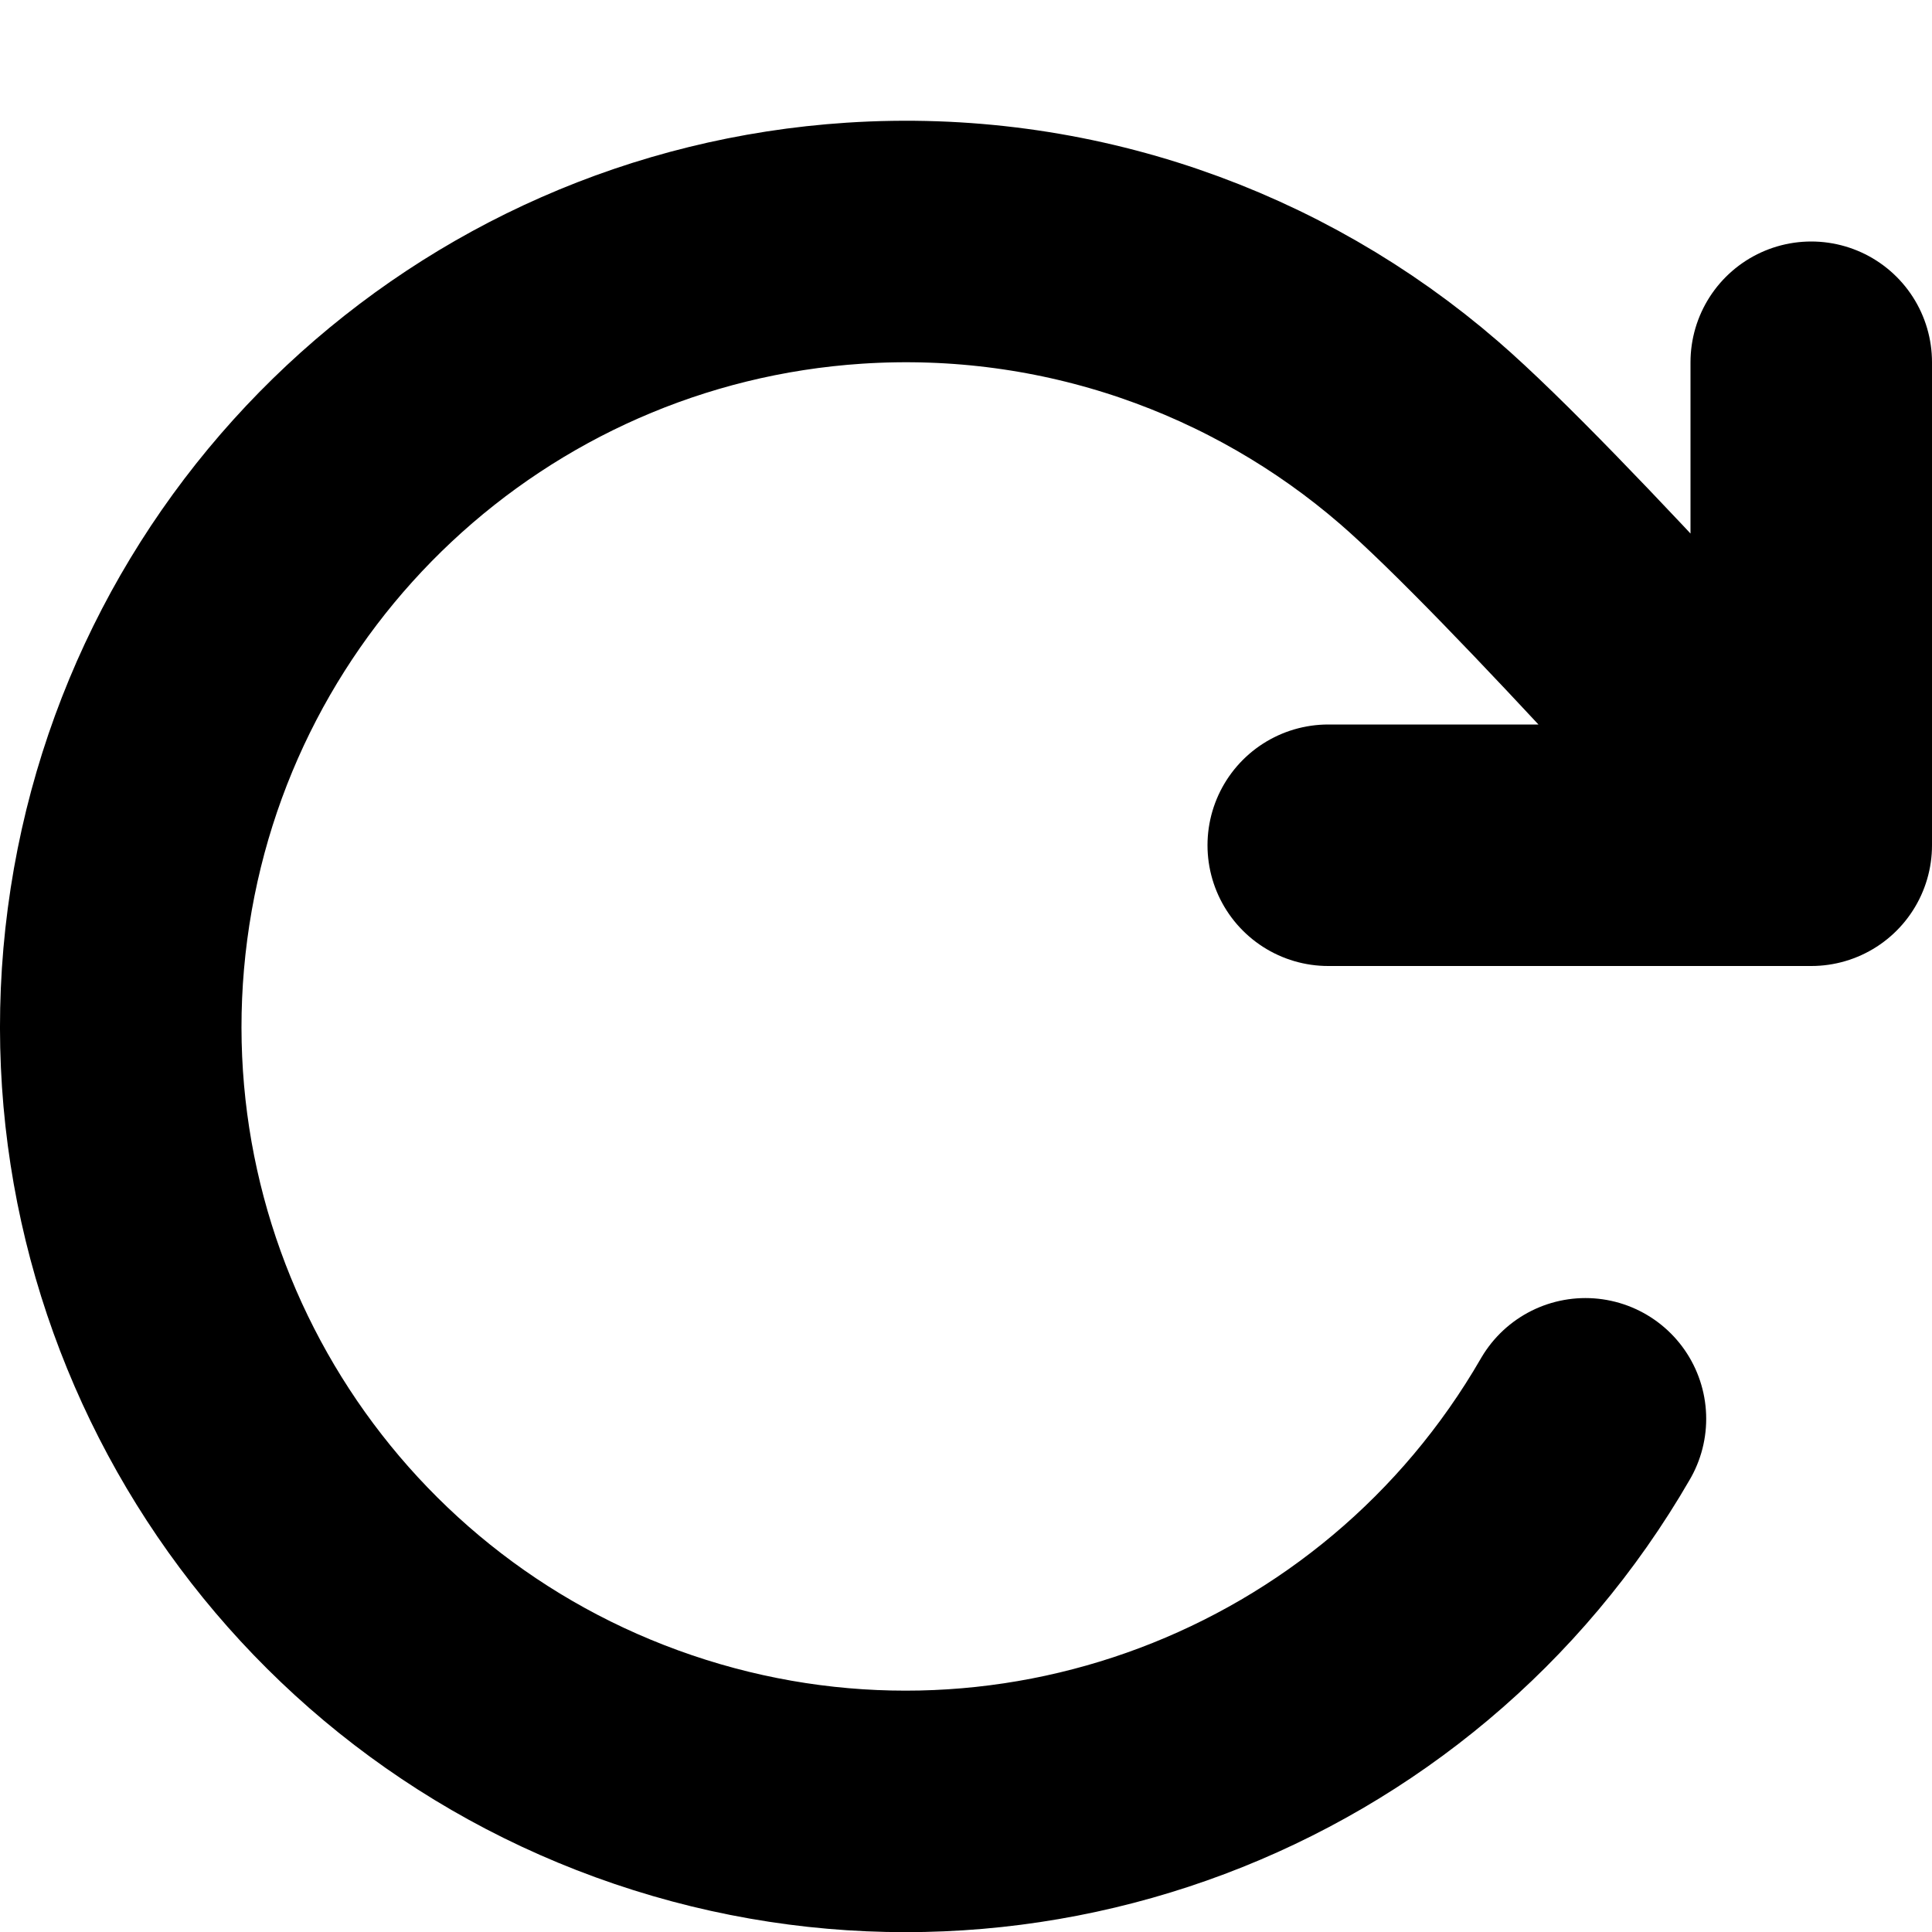
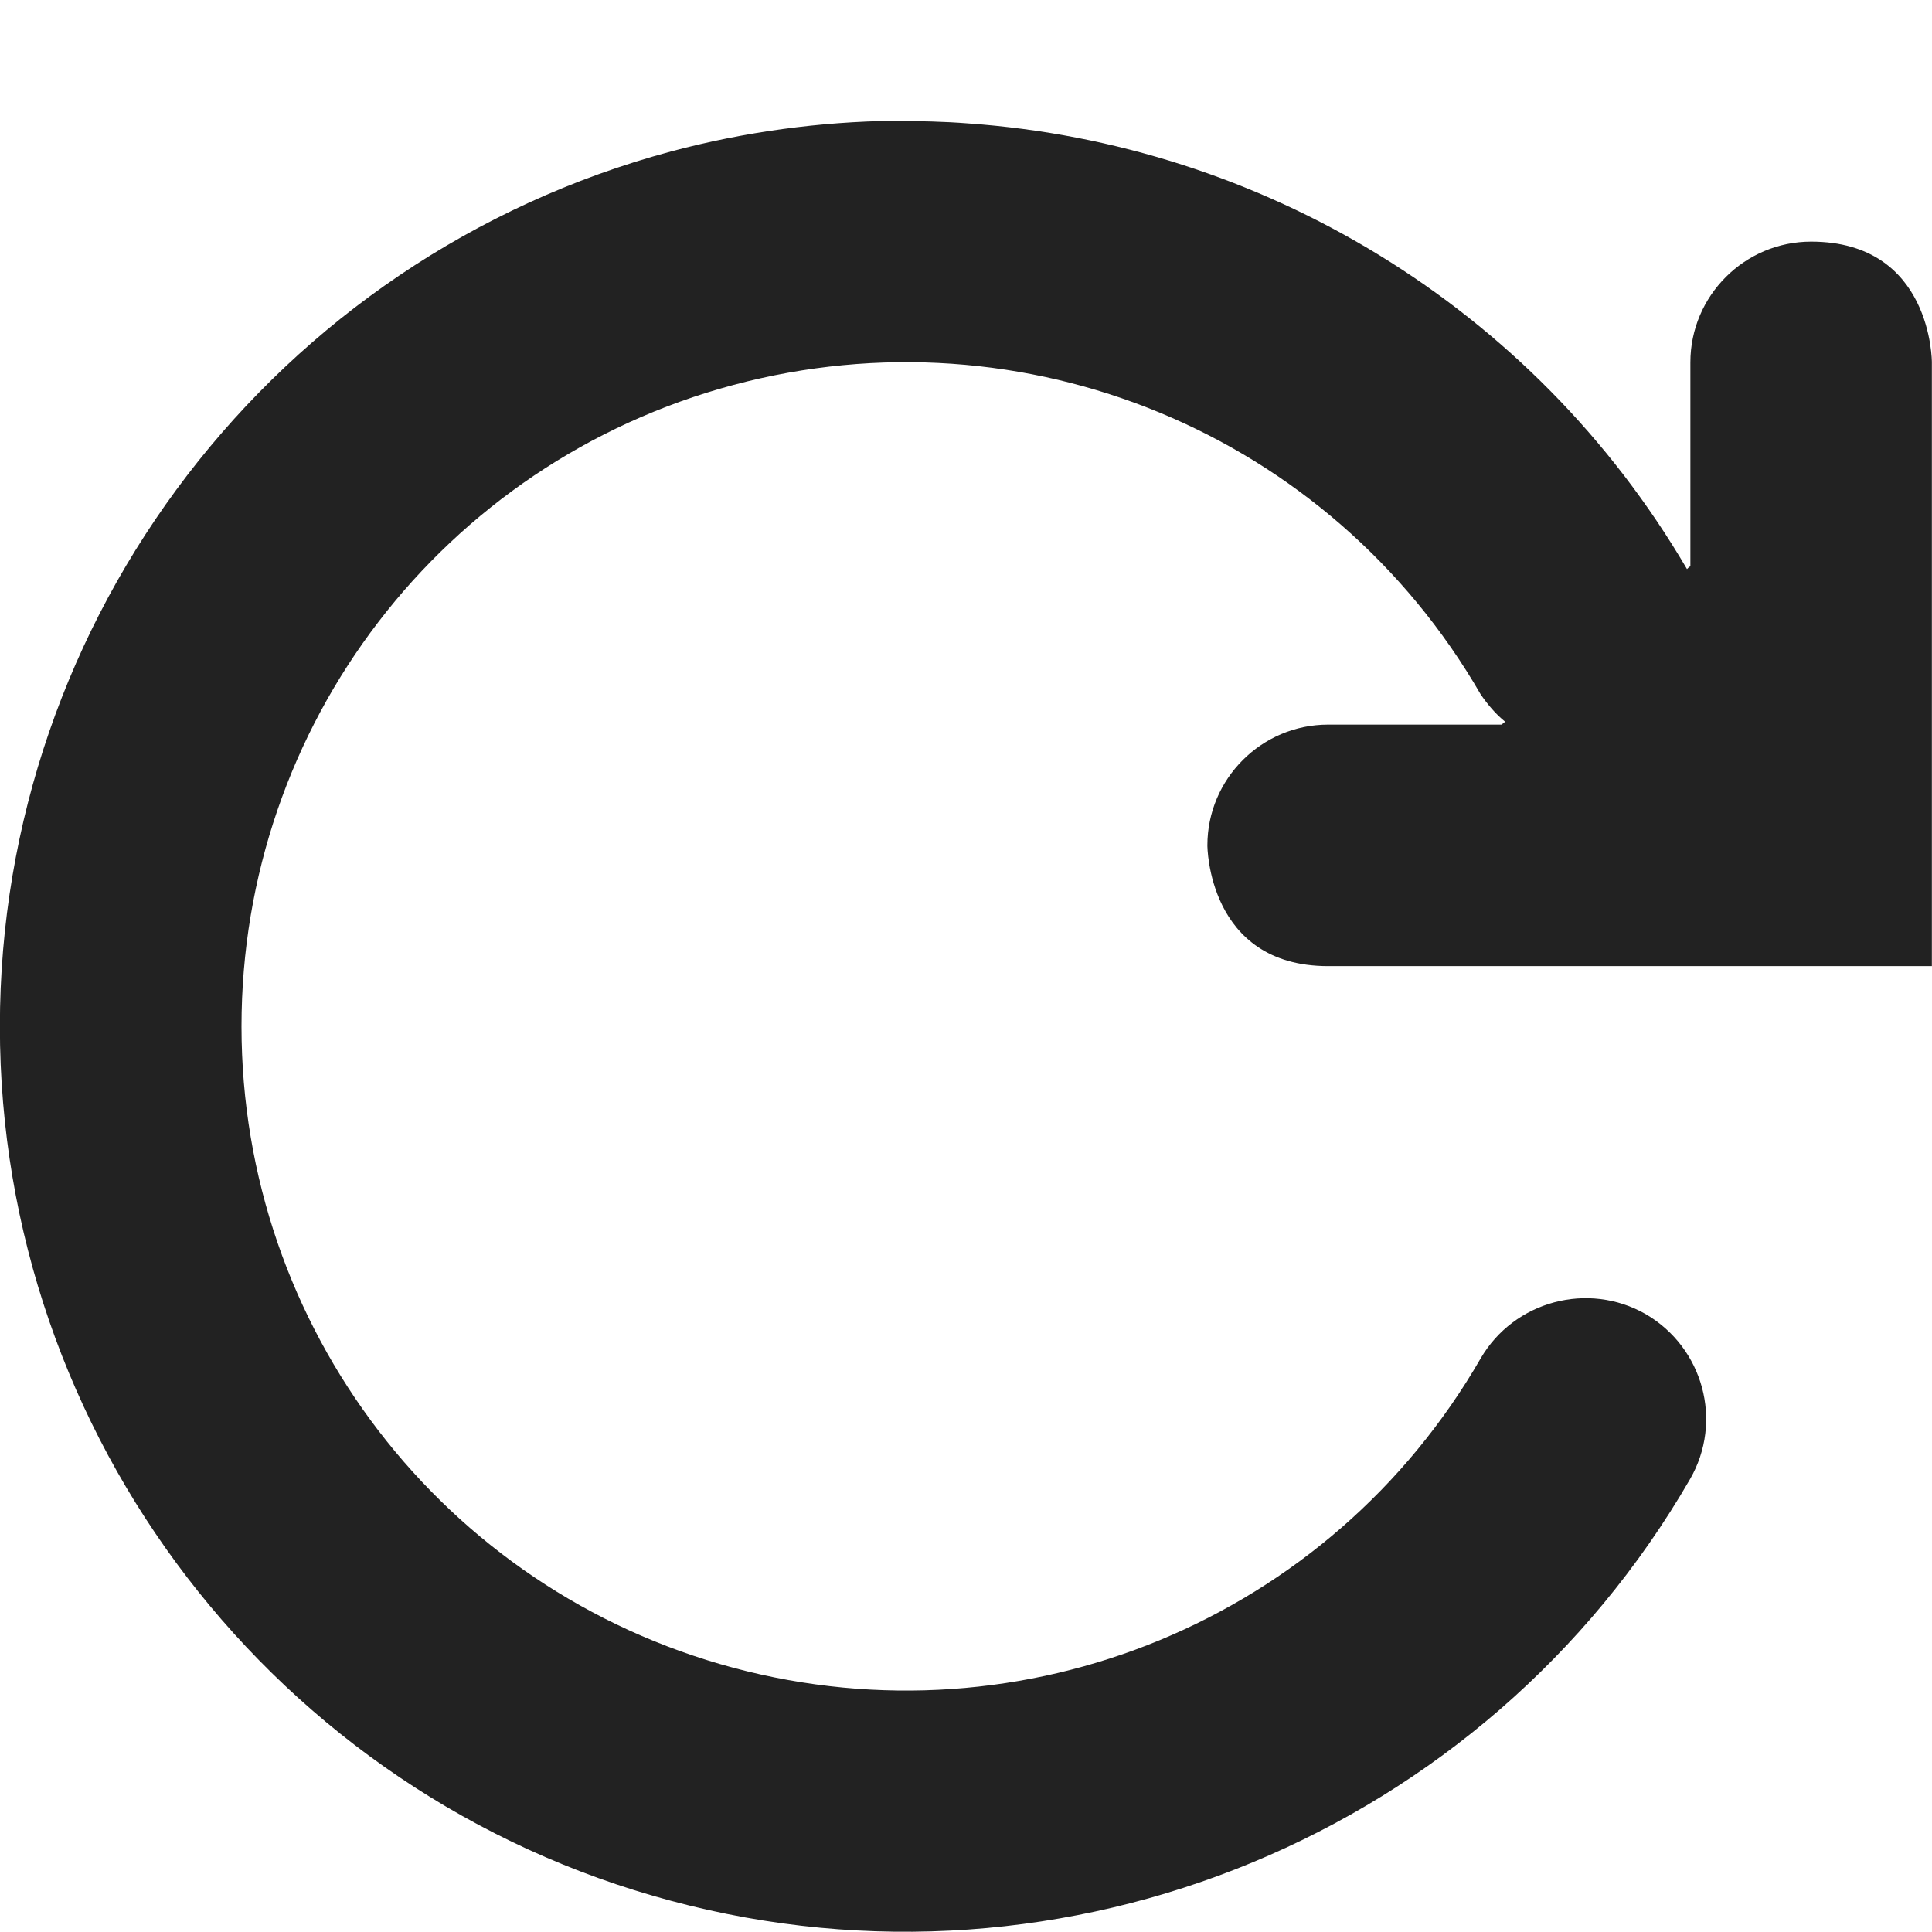
- <svg xmlns="http://www.w3.org/2000/svg" xmlns:ns1="https://www.gtk.org/grappa" ns1:rendering="symbolic" ns1:version="1" ns1:state-names="outline empty" ns1:state="0" width="16" height="16">
-   <path id="refresh" fill="none" stroke="url(#gpa:foreground) rgb(0,0,0)" stroke-width="2" stroke-linecap="round" stroke-linejoin="round" d="M 11 7 L 15 7 L 15 3 M 13.13 11.75 C 11.579 14.436, 8.347 15.653, 5.41 14.655 C 2.474 13.658, 0.651 10.726, 1.056 7.652 C 1.461 4.578, 3.981 2.217, 7.075 2.014 C 8.832 1.899, 10.496 2.497, 11.753 3.584 C 12.711 4.412, 15 7, 15 7" ns1:stroke-minwidth="25%" ns1:stroke-maxwidth="150%" class="transparent-fill foreground-stroke" ns1:stroke="foreground" ns1:states="outline">
-   </path>
+ <svg xmlns="http://www.w3.org/2000/svg" height="16px" viewBox="0 0 16 16" width="16px">
+   <path d="m 7.406 1 c -0.613 0.008 -1.234 0.09 -1.848 0.254 c -3.273 0.879 -5.559 3.855 -5.559 7.246 s 2.285 6.367 5.559 7.242 c 3.273 0.879 6.742 -0.559 8.438 -3.492 c 0.277 -0.48 0.109 -1.09 -0.367 -1.367 c -0.477 -0.273 -1.09 -0.109 -1.367 0.367 c -1.246 2.16 -3.777 3.207 -6.188 2.562 c -2.406 -0.645 -4.074 -2.82 -4.074 -5.312 c 0 -2.496 1.668 -4.668 4.074 -5.312 c 2.41 -0.645 4.941 0.402 6.188 2.562 c 0.059 0.086 0.125 0.164 0.203 0.227 l -0.02 0.016 l -0.008 0.008 h -1.438 c -0.551 0 -1 0.449 -1 1 c 0 0 0 1 1 1 h 5 v -5 s 0.004 -1 -1 -1 c -0.551 0 -1 0.449 -1 1 v 1.688 l -0.016 0.012 l -0.012 0.012 c -1.277 -2.18 -3.531 -3.52 -5.953 -3.691 c -0.203 -0.016 -0.406 -0.02 -0.613 -0.02 z m 0 0" fill="#222222" />
</svg>
